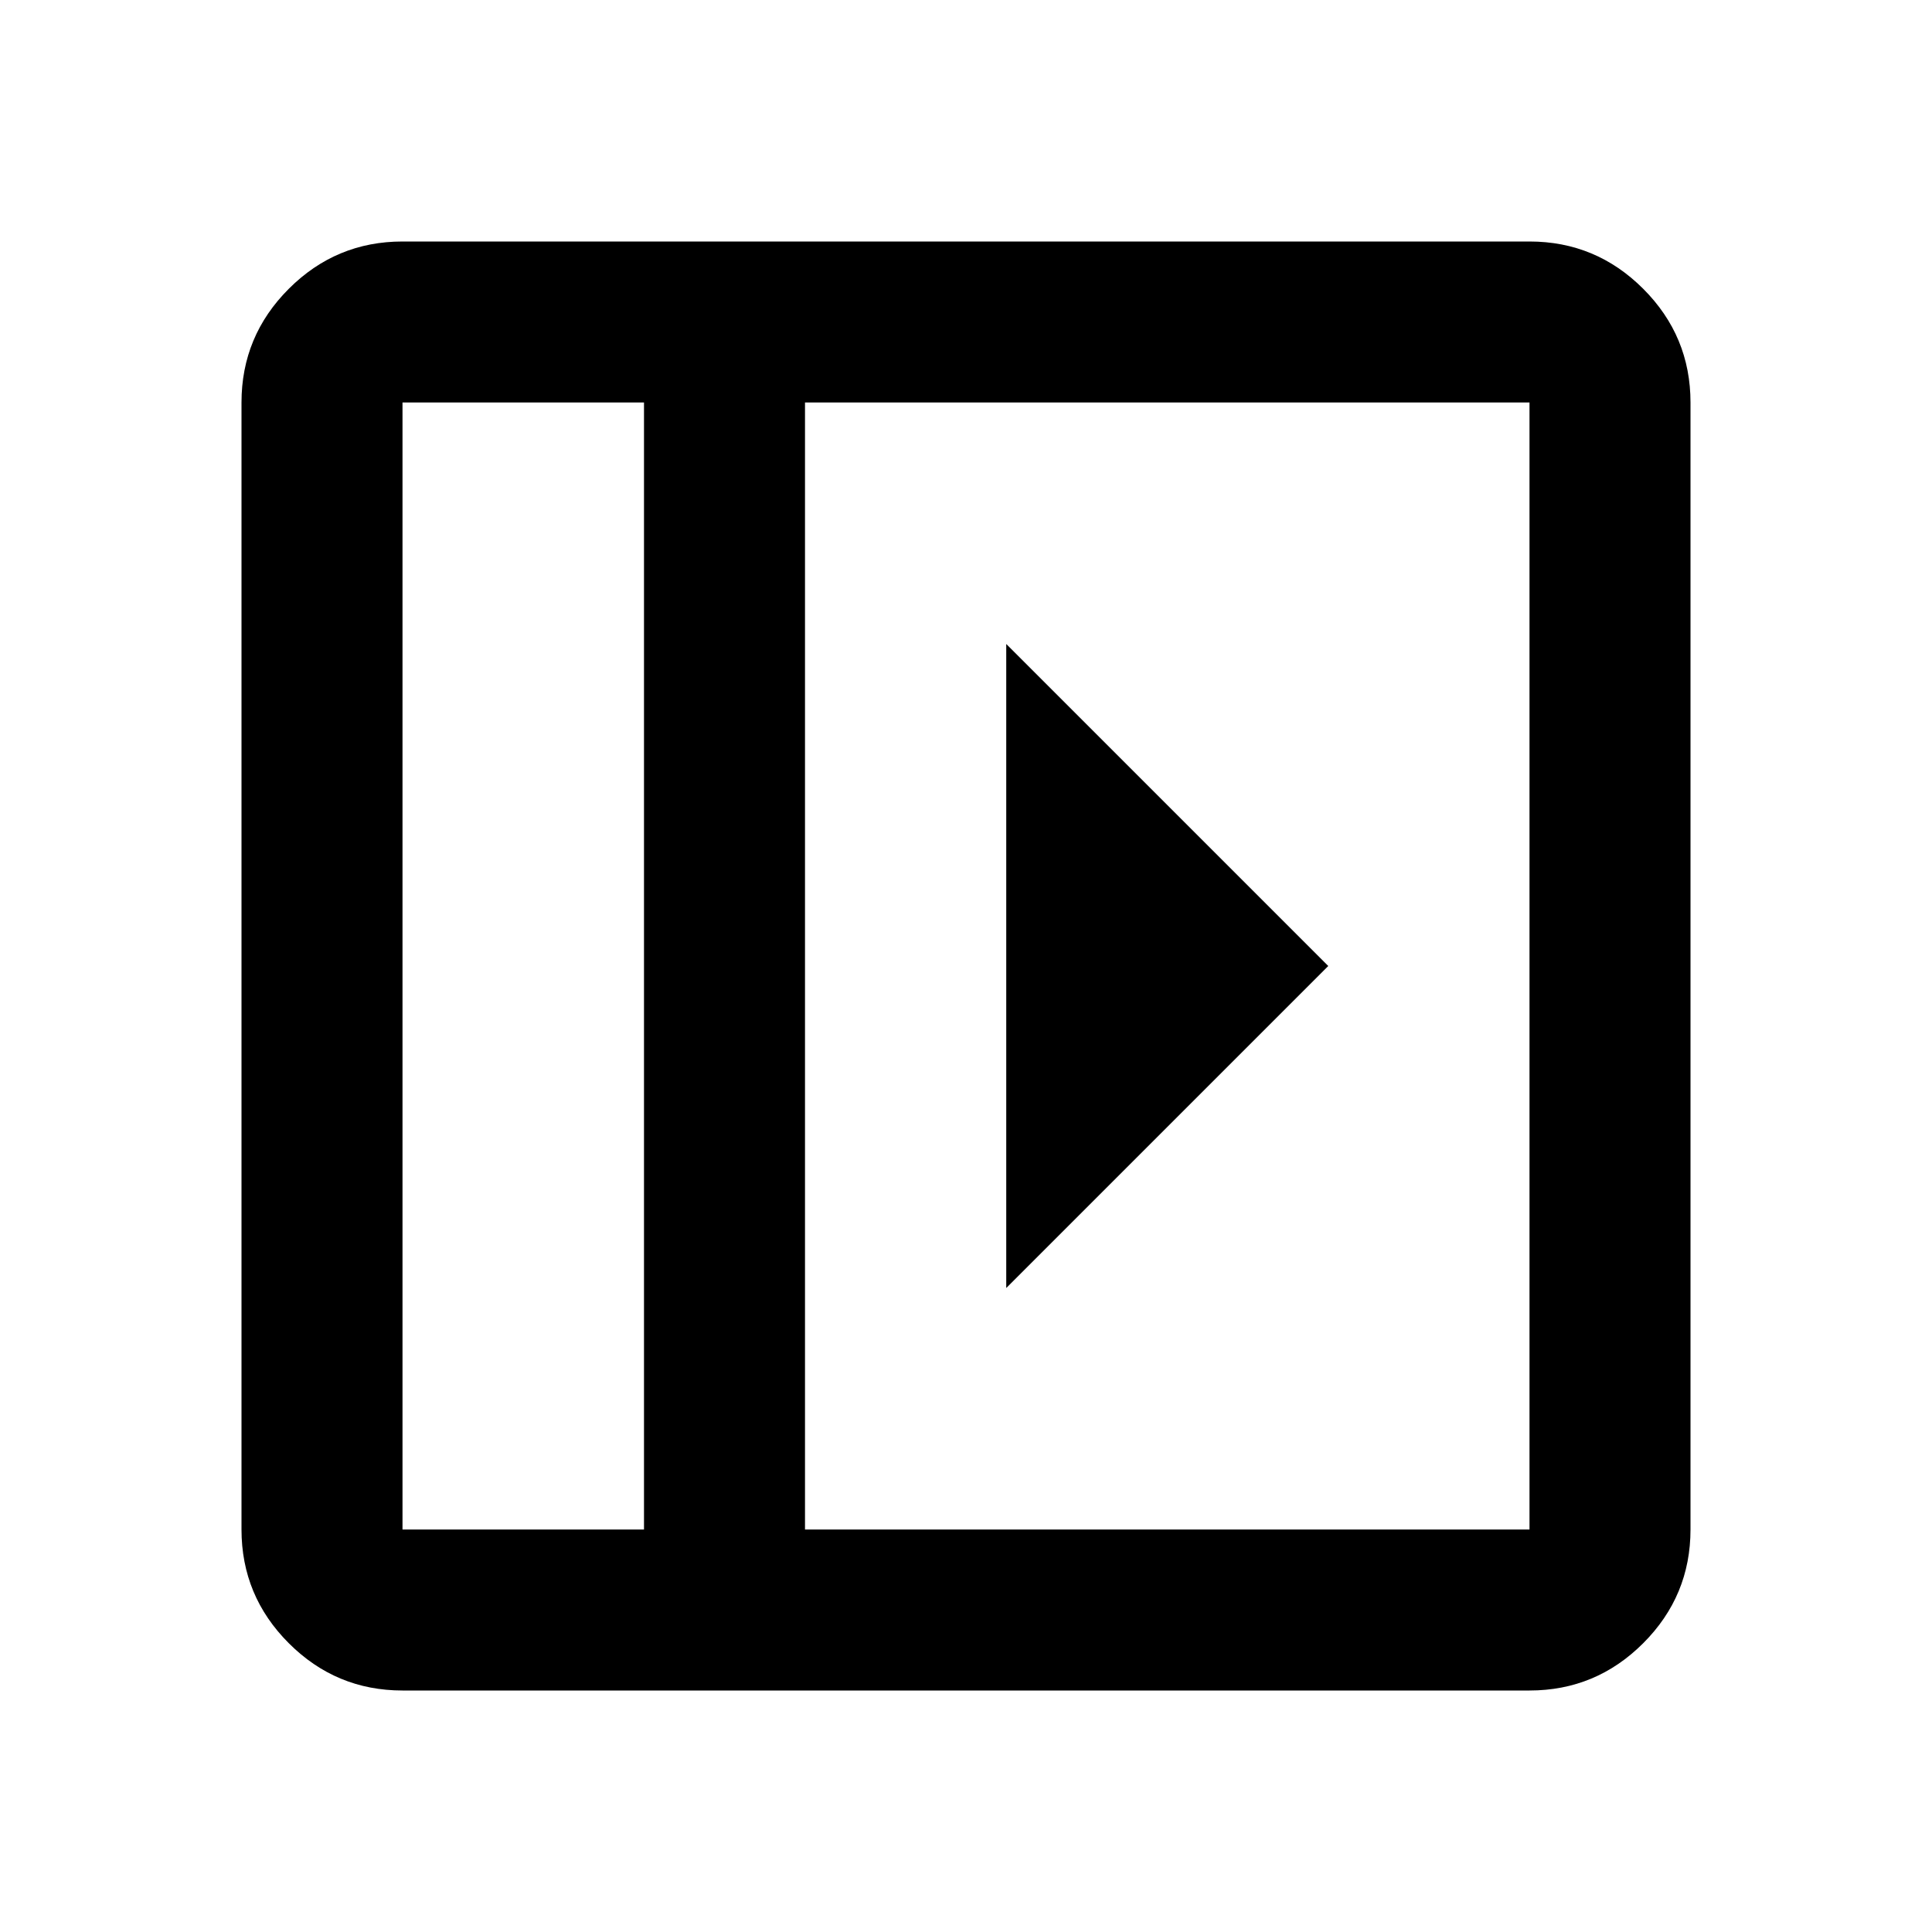
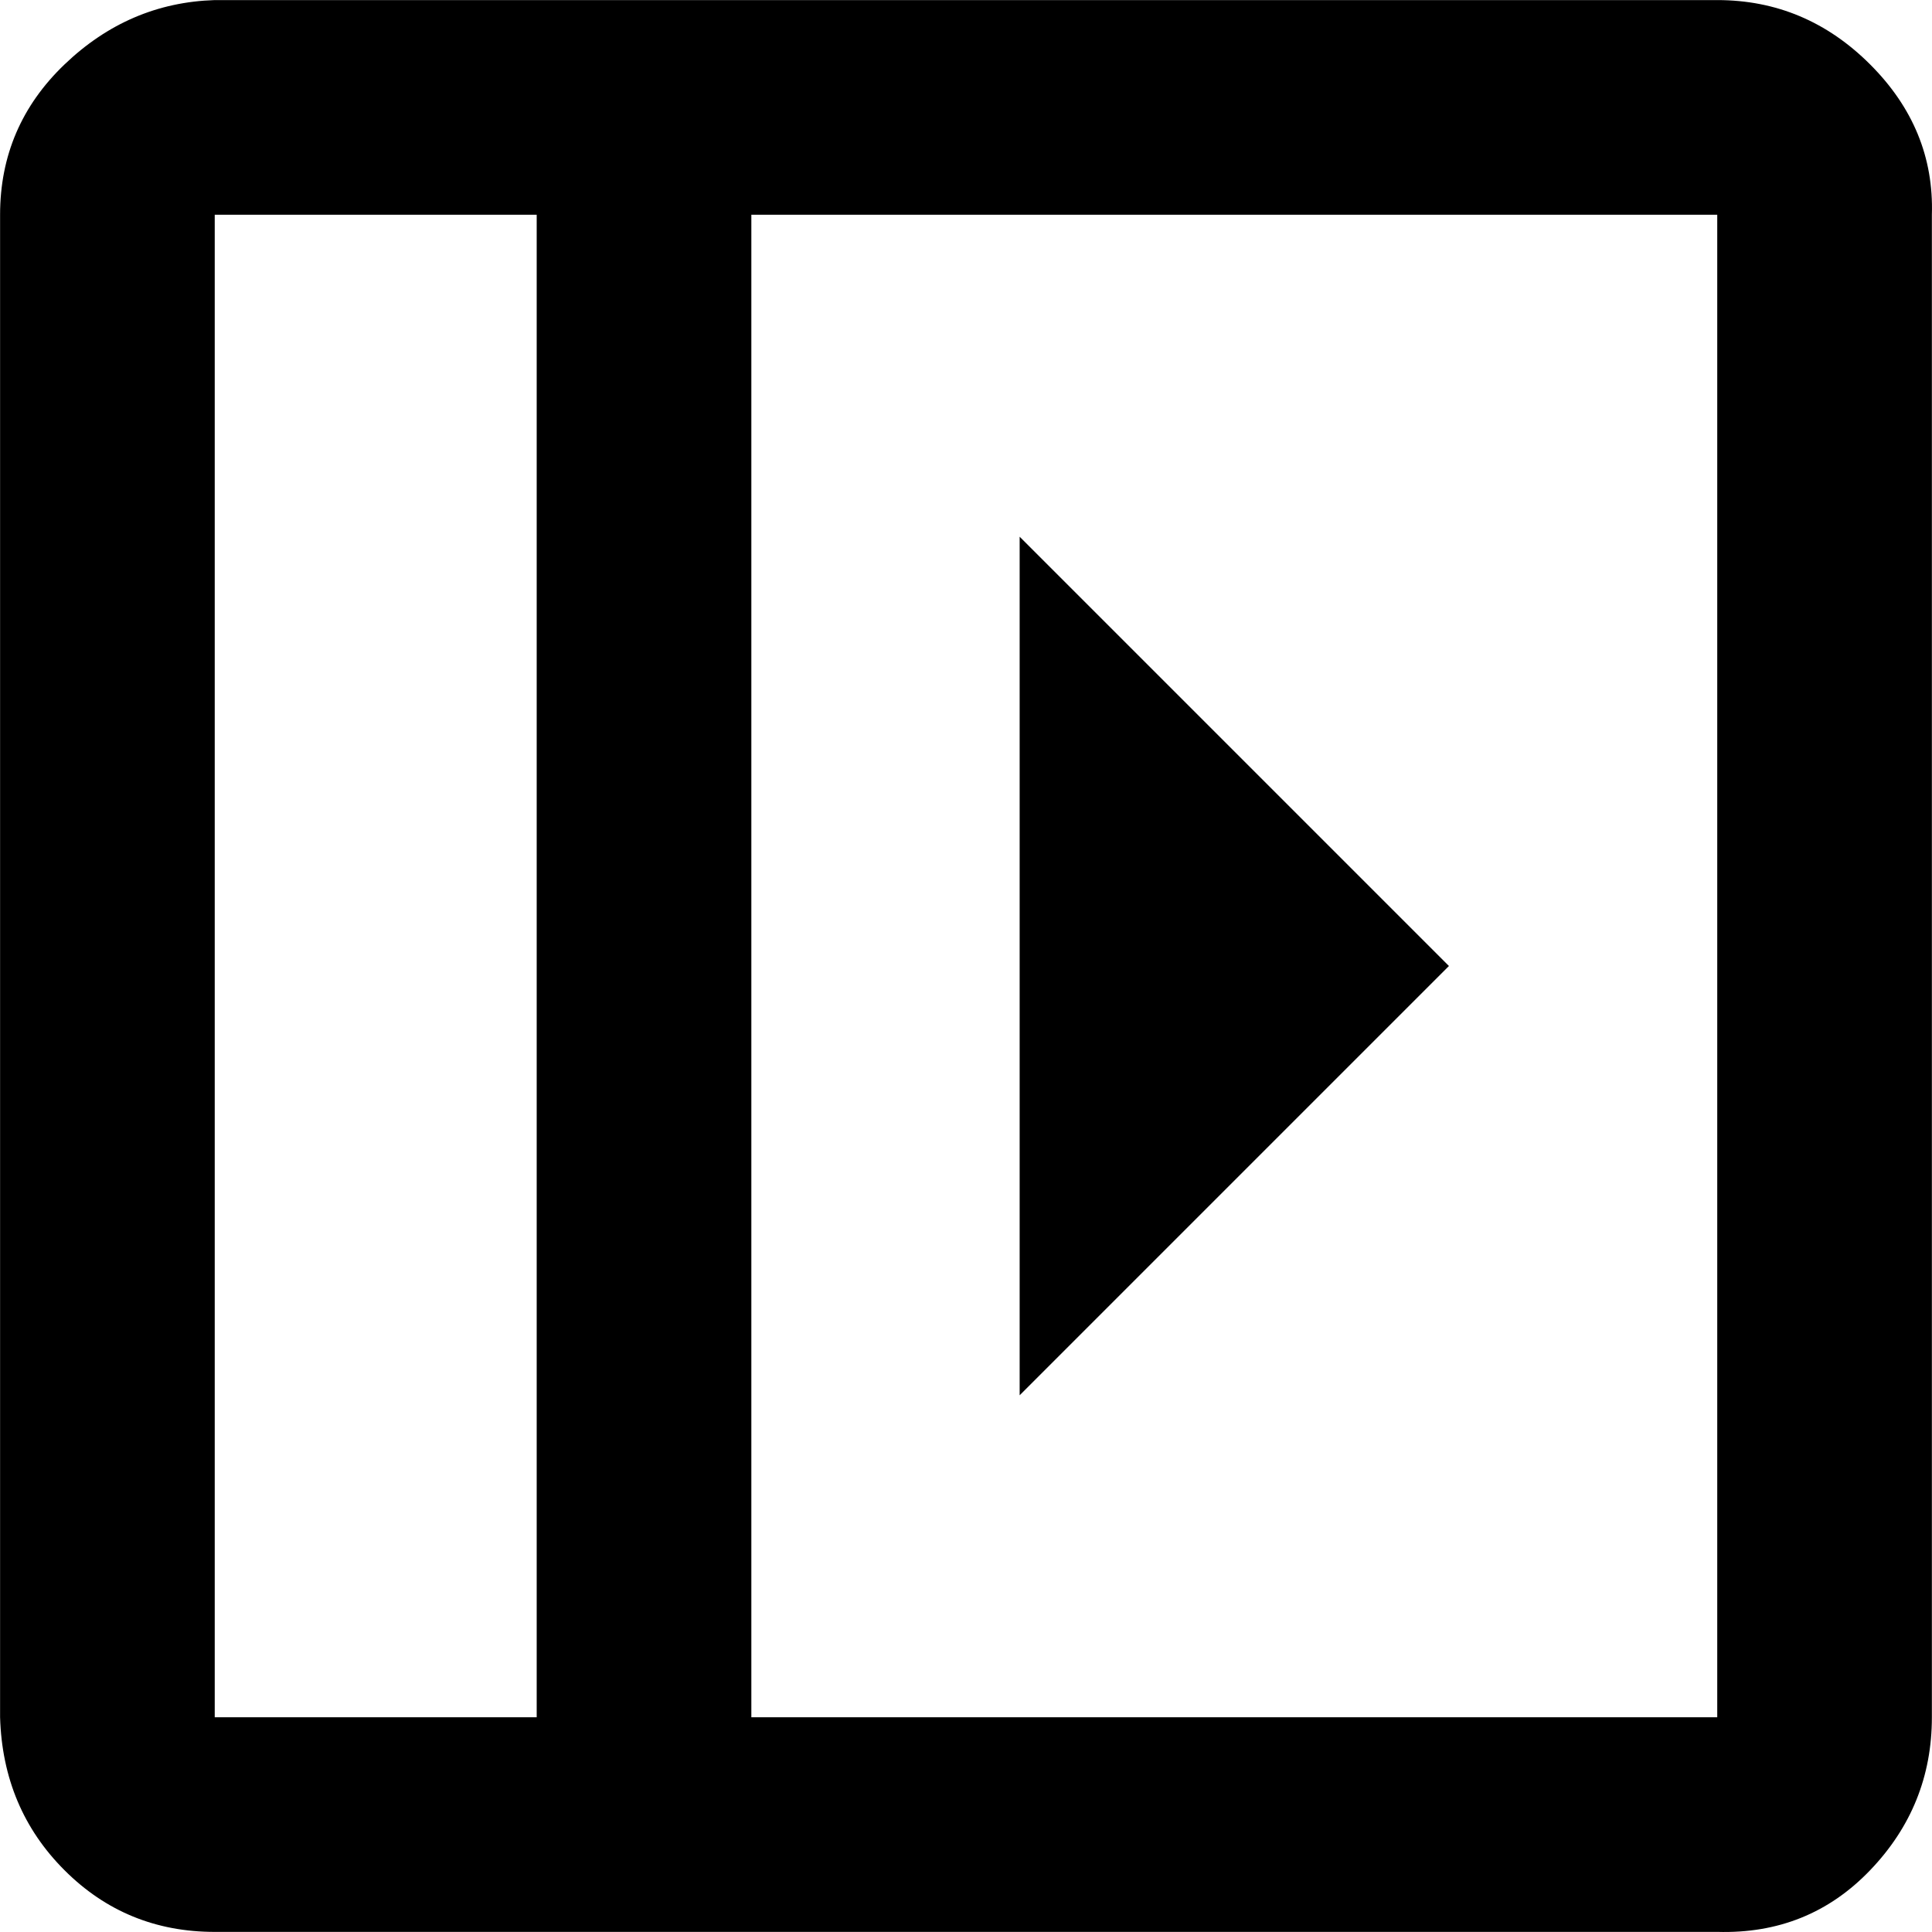
- <svg xmlns="http://www.w3.org/2000/svg" viewBox="0 -960 960 960">
-   <path d="M500-640v320l160-160-160-160ZM200-120q-33 0-56.5-23.5T120-200v-560q0-33 23.5-56.5T200-840h560q33 0 56.5 23.5T840-760v560q0 33-23.5 56.5T760-120H200Zm120-80v-560H200v560h120Zm80 0h360v-560H400v560Zm-80 0H200h120Z" />
+ <svg xmlns="http://www.w3.org/2000/svg" viewBox="0 0 960 960">
+   <path d="M506.66,266.68v426.63l213.31-213.31-213.31-213.31ZM106.7,959.95c-29.33,0-54.22-10.22-74.66-30.66C11.59,908.84.93,883.51.04,853.29V106.7C.04,77.37,10.71,52.48,32.04,32.04S78.25.93,106.7.04h746.59c29.33,0,54.66,10.67,75.99,32s31.55,46.22,30.66,74.66v746.59c0,29.33-10.22,54.66-30.66,75.99-20.44,21.33-45.77,31.55-75.99,30.66H106.7ZM266.68,853.29V106.7H106.7v746.59h159.98ZM373.34,853.29h479.95V106.7h-479.95v746.59ZM266.68,853.29H106.7h159.98Z" />
</svg>
